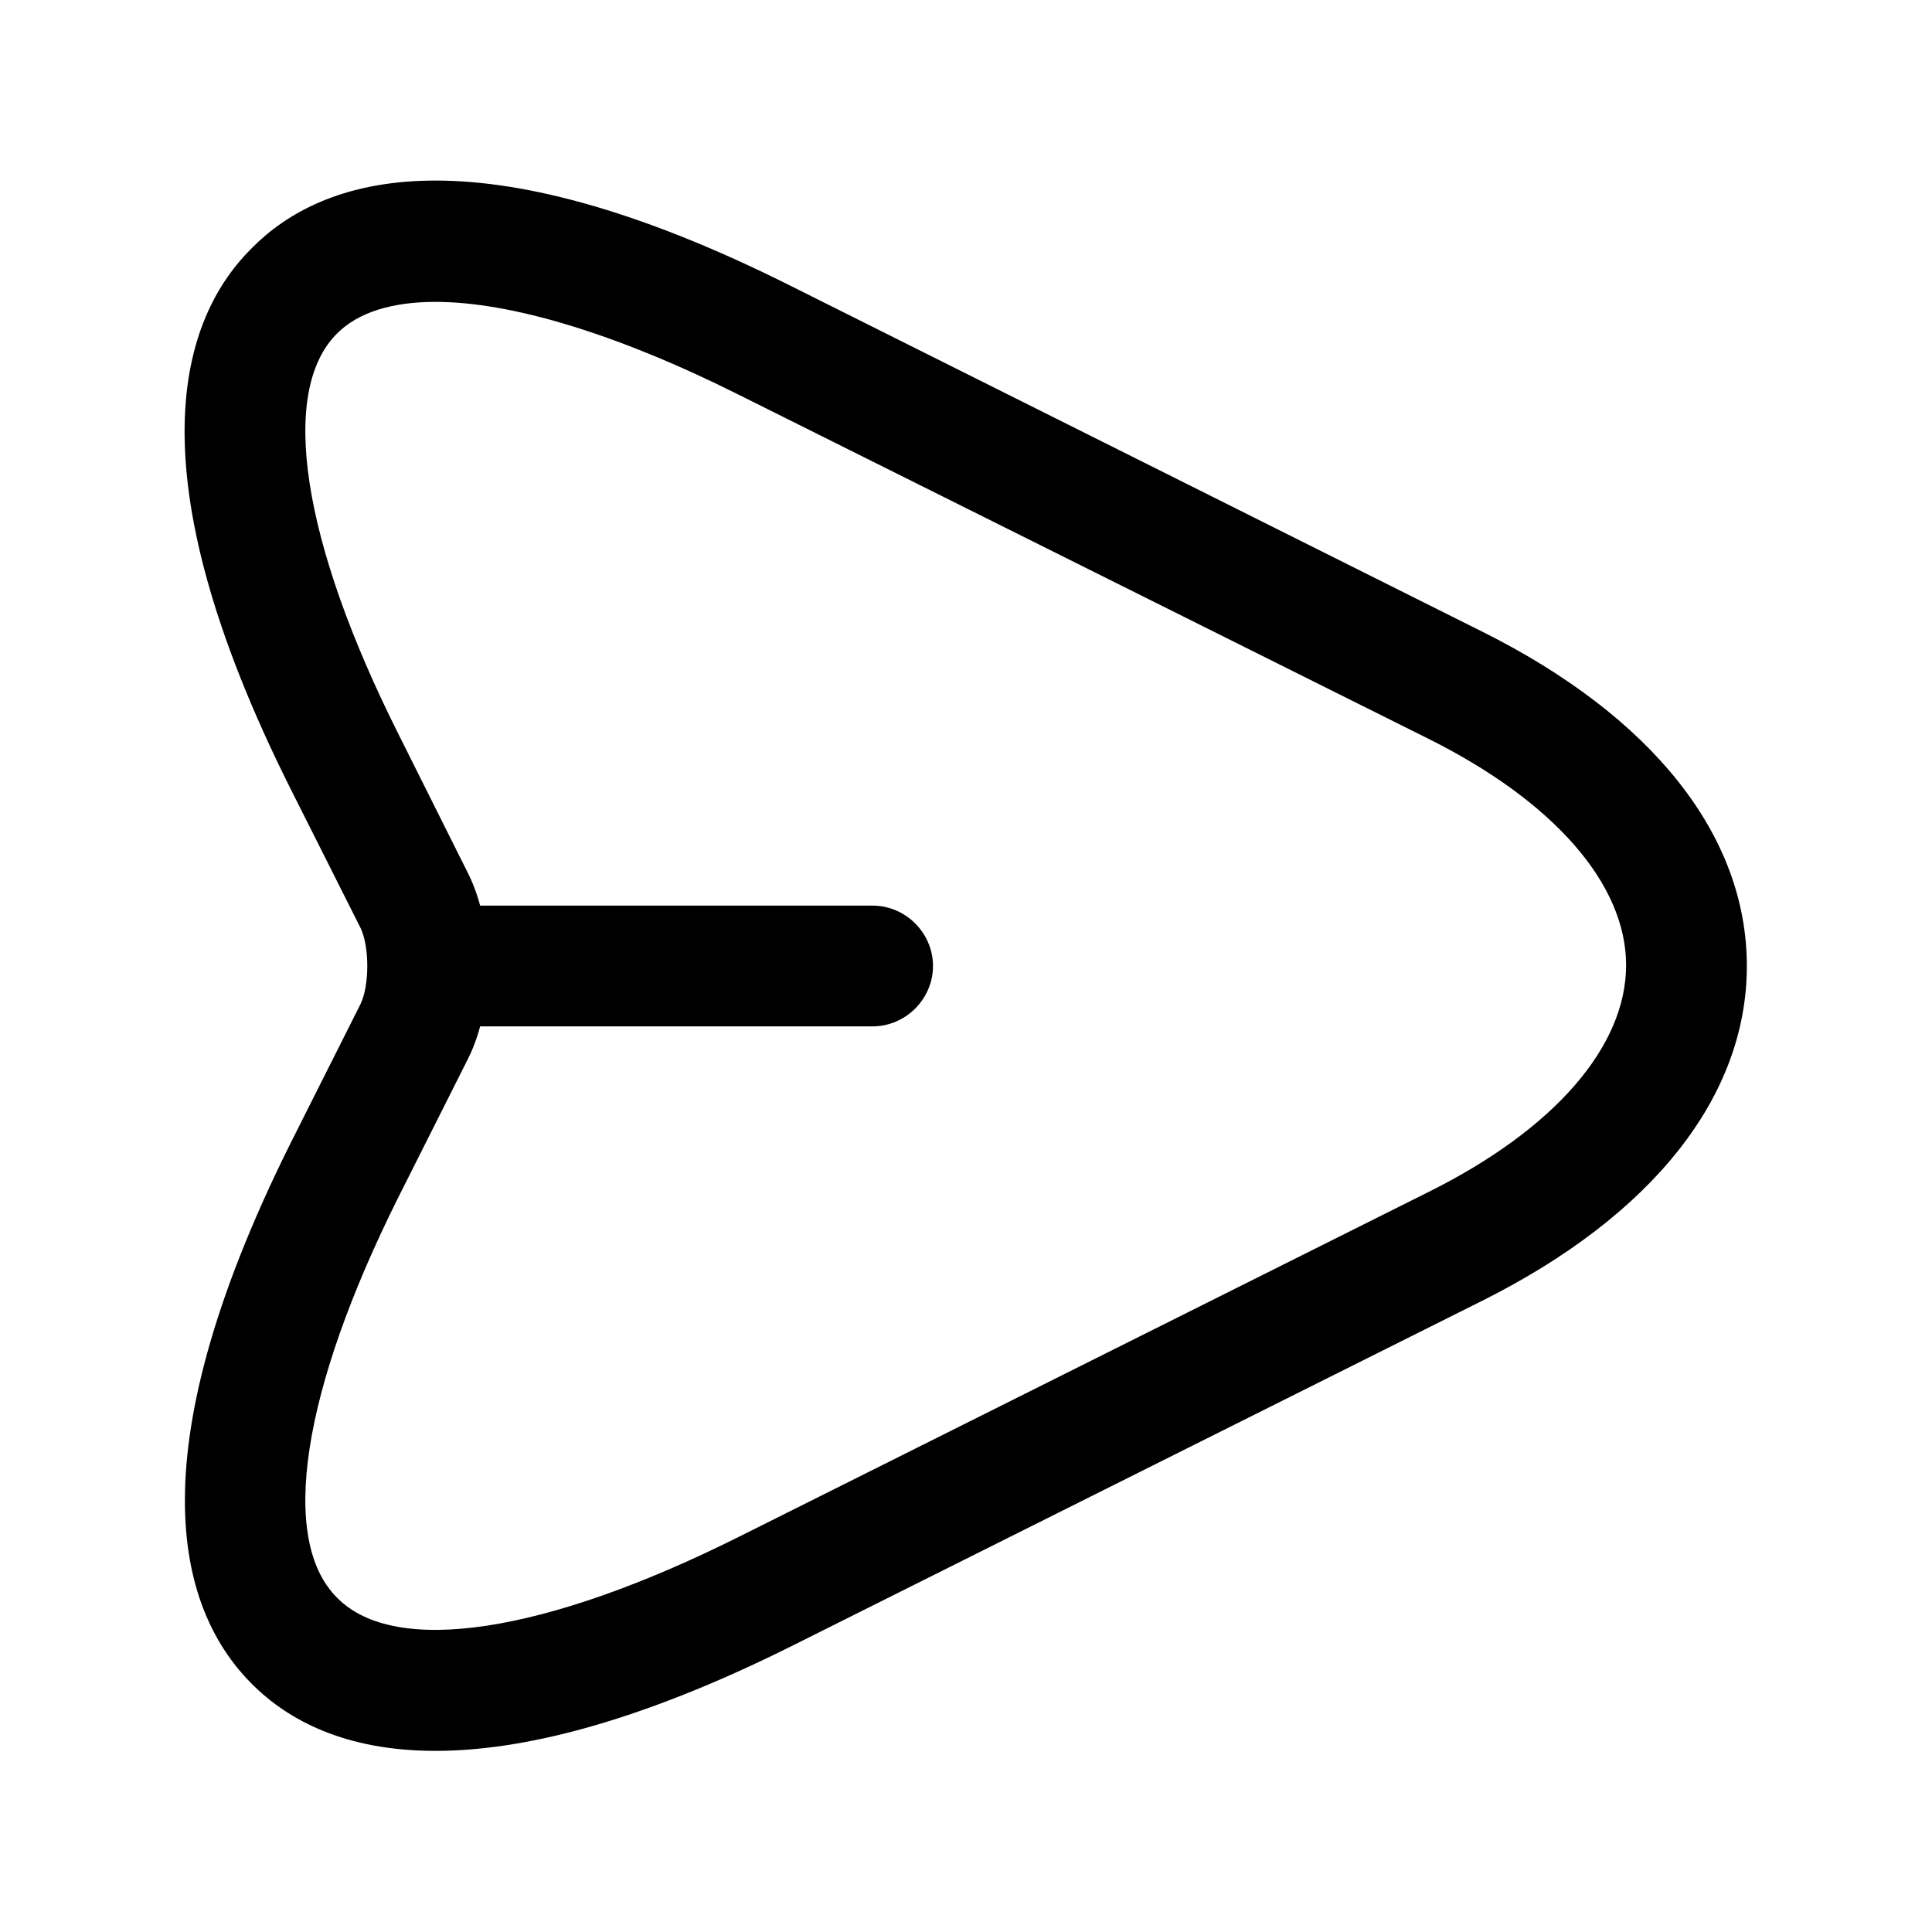
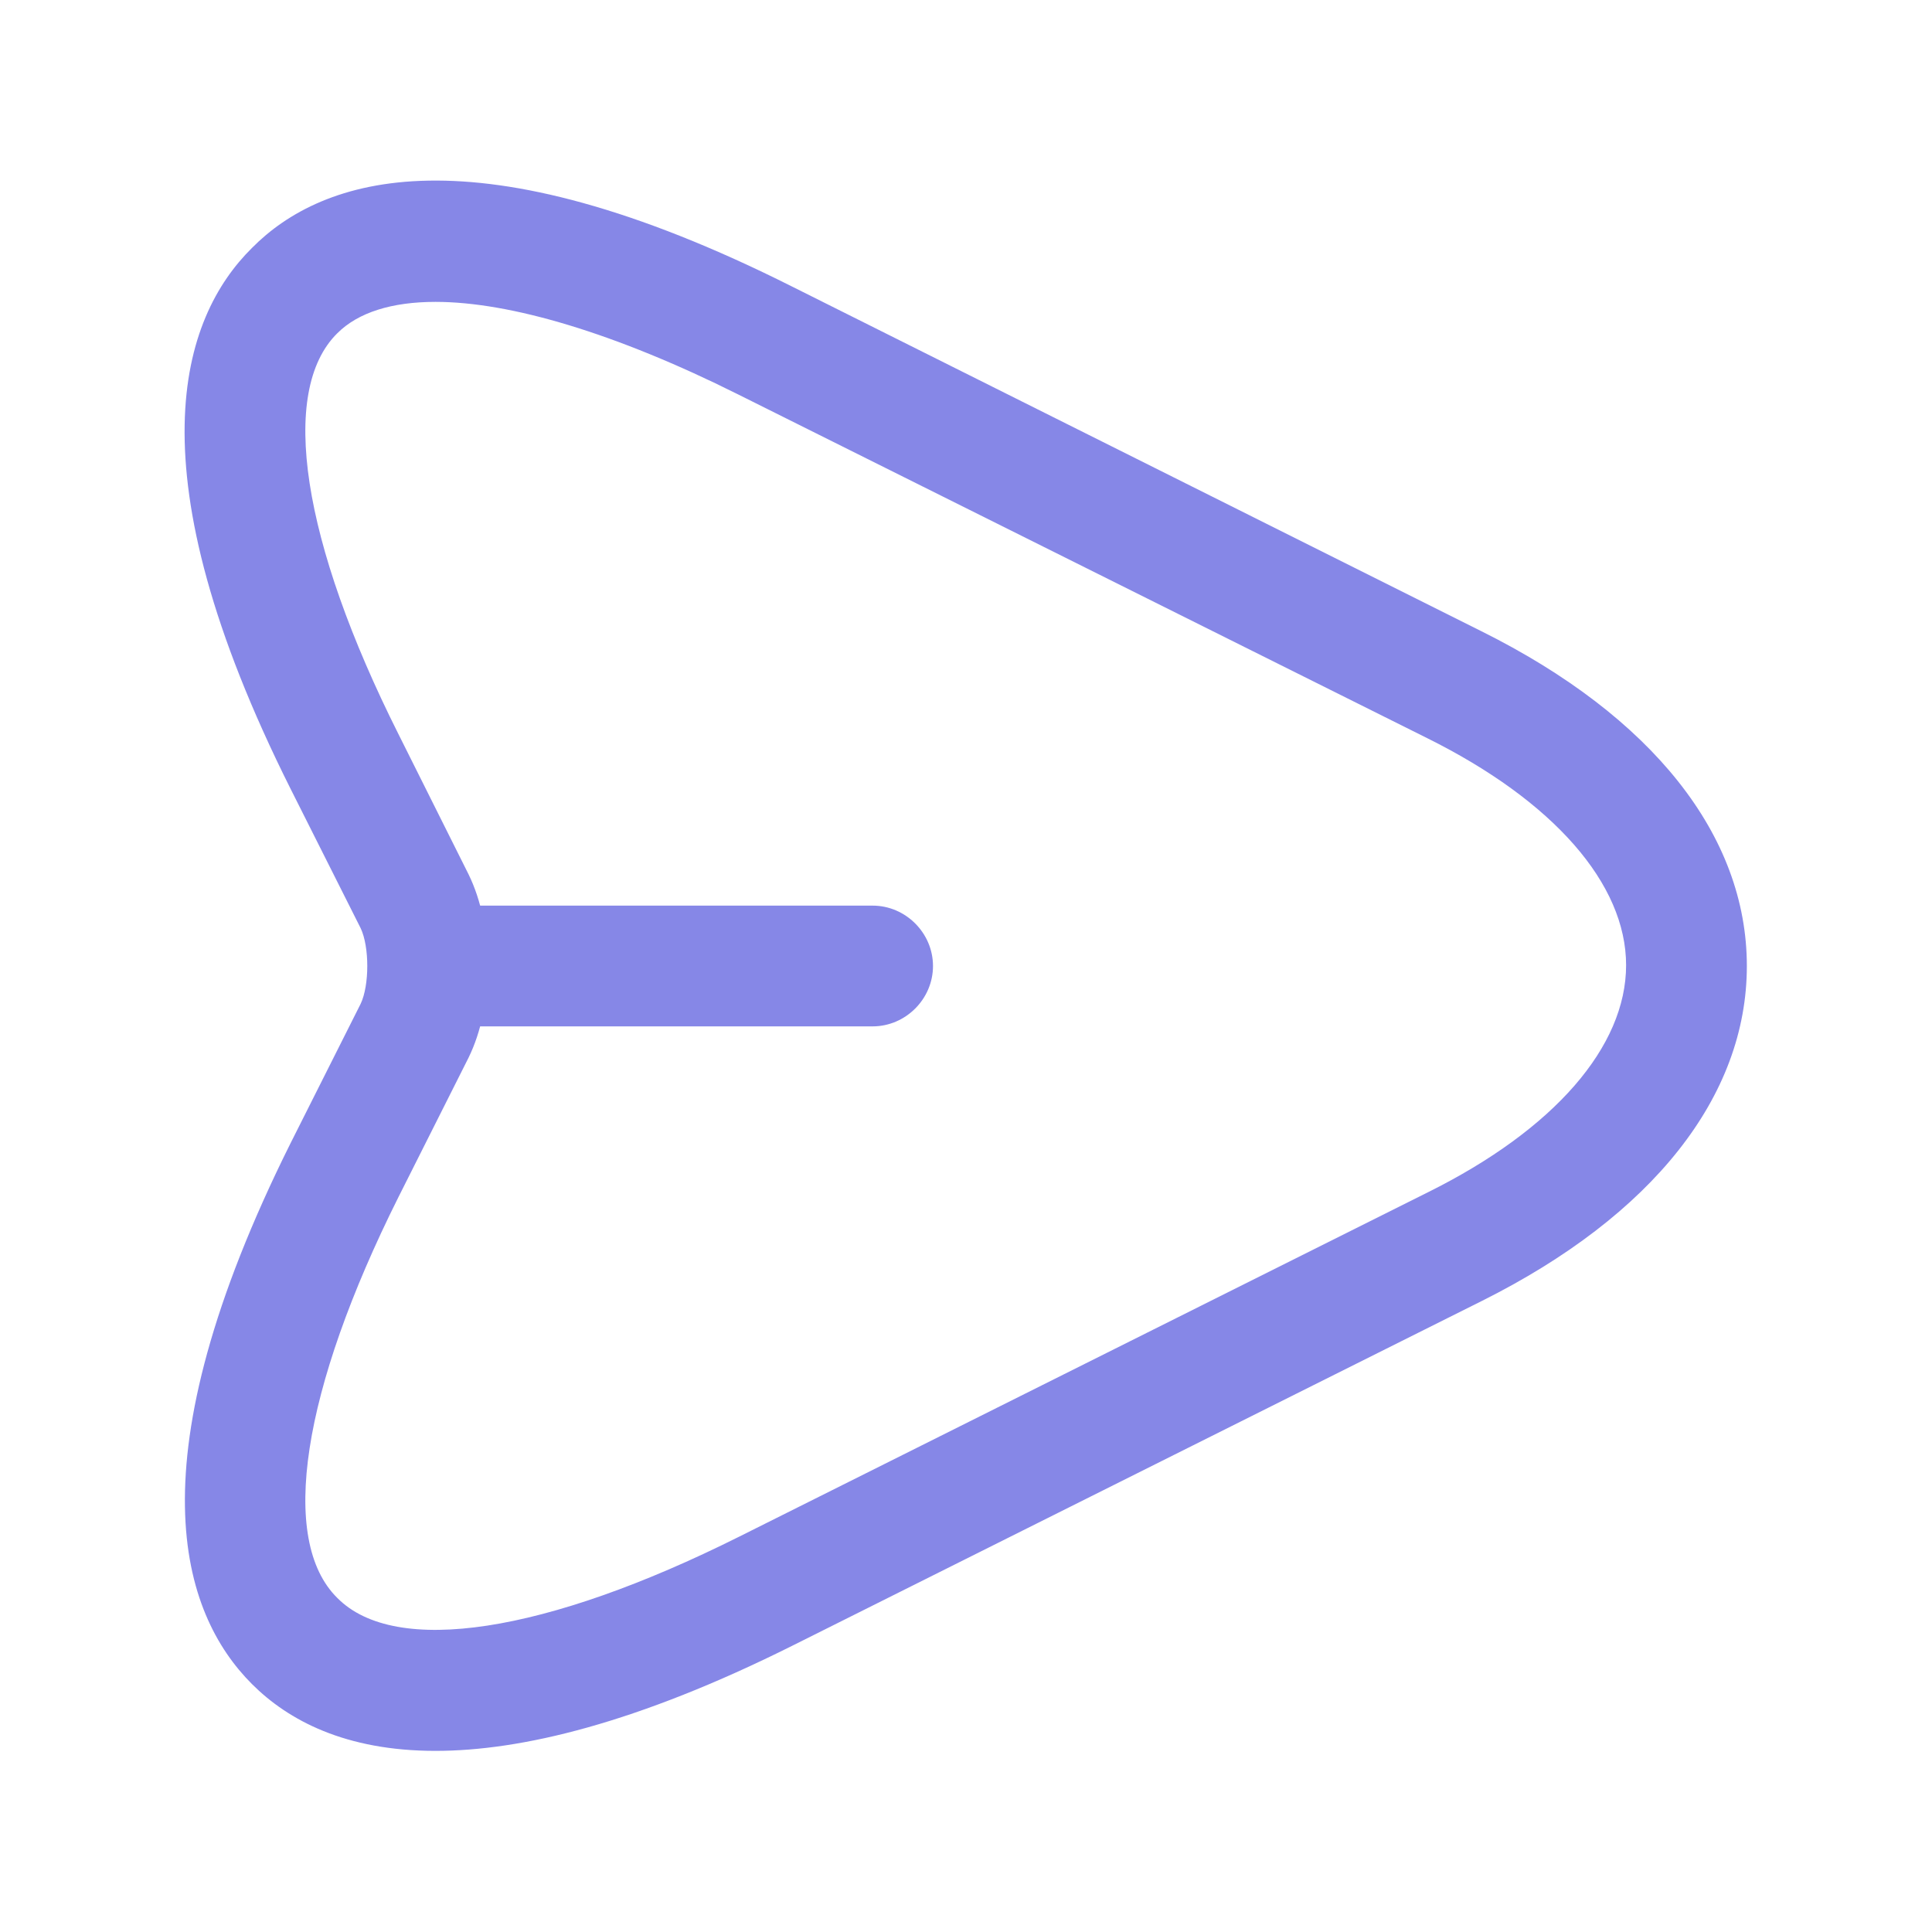
- <svg xmlns="http://www.w3.org/2000/svg" width="24" height="24" viewBox="0 0 24 24" fill="currentColor">
-   <path d="M5.41 21.75C4.29 21.75 3.58 21.37 3.13 20.92C2.25 20.04 1.63 18.17 3.61 14.2L4.48 12.47C4.59 12.24 4.59 11.76 4.48 11.53L3.61 9.8C1.62 5.83 2.25 3.95 3.13 3.08C4 2.2 5.88 1.57 9.84 3.56L18.4 7.84C20.53 8.9 21.7 10.38 21.7 12C21.7 13.62 20.53 15.1 18.41 16.16L9.85 20.44C7.91 21.41 6.47 21.75 5.41 21.75ZM5.41 3.75C4.87 3.75 4.45 3.88 4.19 4.14C3.46 4.86 3.75 6.73 4.95 9.12L5.82 10.86C6.14 11.51 6.14 12.49 5.82 13.14L4.95 14.87C3.75 17.27 3.46 19.13 4.19 19.85C4.91 20.58 6.78 20.29 9.18 19.09L17.74 14.81C19.31 14.03 20.2 13 20.2 11.99C20.2 10.98 19.3 9.95 17.73 9.17L9.17 4.9C7.65 4.14 6.34 3.75 5.41 3.75Z" fill="currentColor" />
-   <path d="M10.84 12.75H5.44C5.03 12.75 4.69 12.41 4.69 12C4.69 11.59 5.03 11.25 5.44 11.25H10.84C11.25 11.25 11.59 11.59 11.59 12C11.59 12.41 11.25 12.75 10.84 12.75Z" fill="currentColor" />
+ <svg xmlns="http://www.w3.org/2000/svg" width="24" height="24" viewBox="0 0 24 24" fill="none">
+   <path d="M5.41 21.75C4.29 21.75 3.58 21.37 3.13 20.92C2.25 20.04 1.63 18.17 3.61 14.2L4.48 12.47C4.59 12.24 4.59 11.76 4.48 11.53L3.61 9.8C1.62 5.83 2.25 3.95 3.13 3.08C4 2.2 5.88 1.57 9.84 3.56L18.4 7.84C20.53 8.9 21.7 10.38 21.7 12C21.7 13.62 20.53 15.1 18.41 16.16L9.85 20.44C7.91 21.41 6.47 21.75 5.41 21.75ZM5.41 3.75C4.87 3.75 4.45 3.88 4.19 4.14C3.46 4.86 3.75 6.73 4.95 9.12L5.82 10.86C6.14 11.51 6.14 12.49 5.82 13.14L4.95 14.87C3.75 17.27 3.46 19.13 4.19 19.85C4.91 20.58 6.78 20.29 9.18 19.09L17.74 14.81C19.31 14.03 20.2 13 20.2 11.99C20.2 10.98 19.3 9.95 17.73 9.17L9.17 4.9C7.65 4.14 6.34 3.75 5.41 3.75Z" fill="#8687E7" />
+   <path d="M10.84 12.75H5.44C5.03 12.75 4.69 12.41 4.69 12C4.69 11.59 5.03 11.25 5.44 11.25H10.84C11.25 11.25 11.59 11.59 11.59 12C11.59 12.41 11.25 12.75 10.84 12.75Z" fill="#8687E7" />
</svg>
